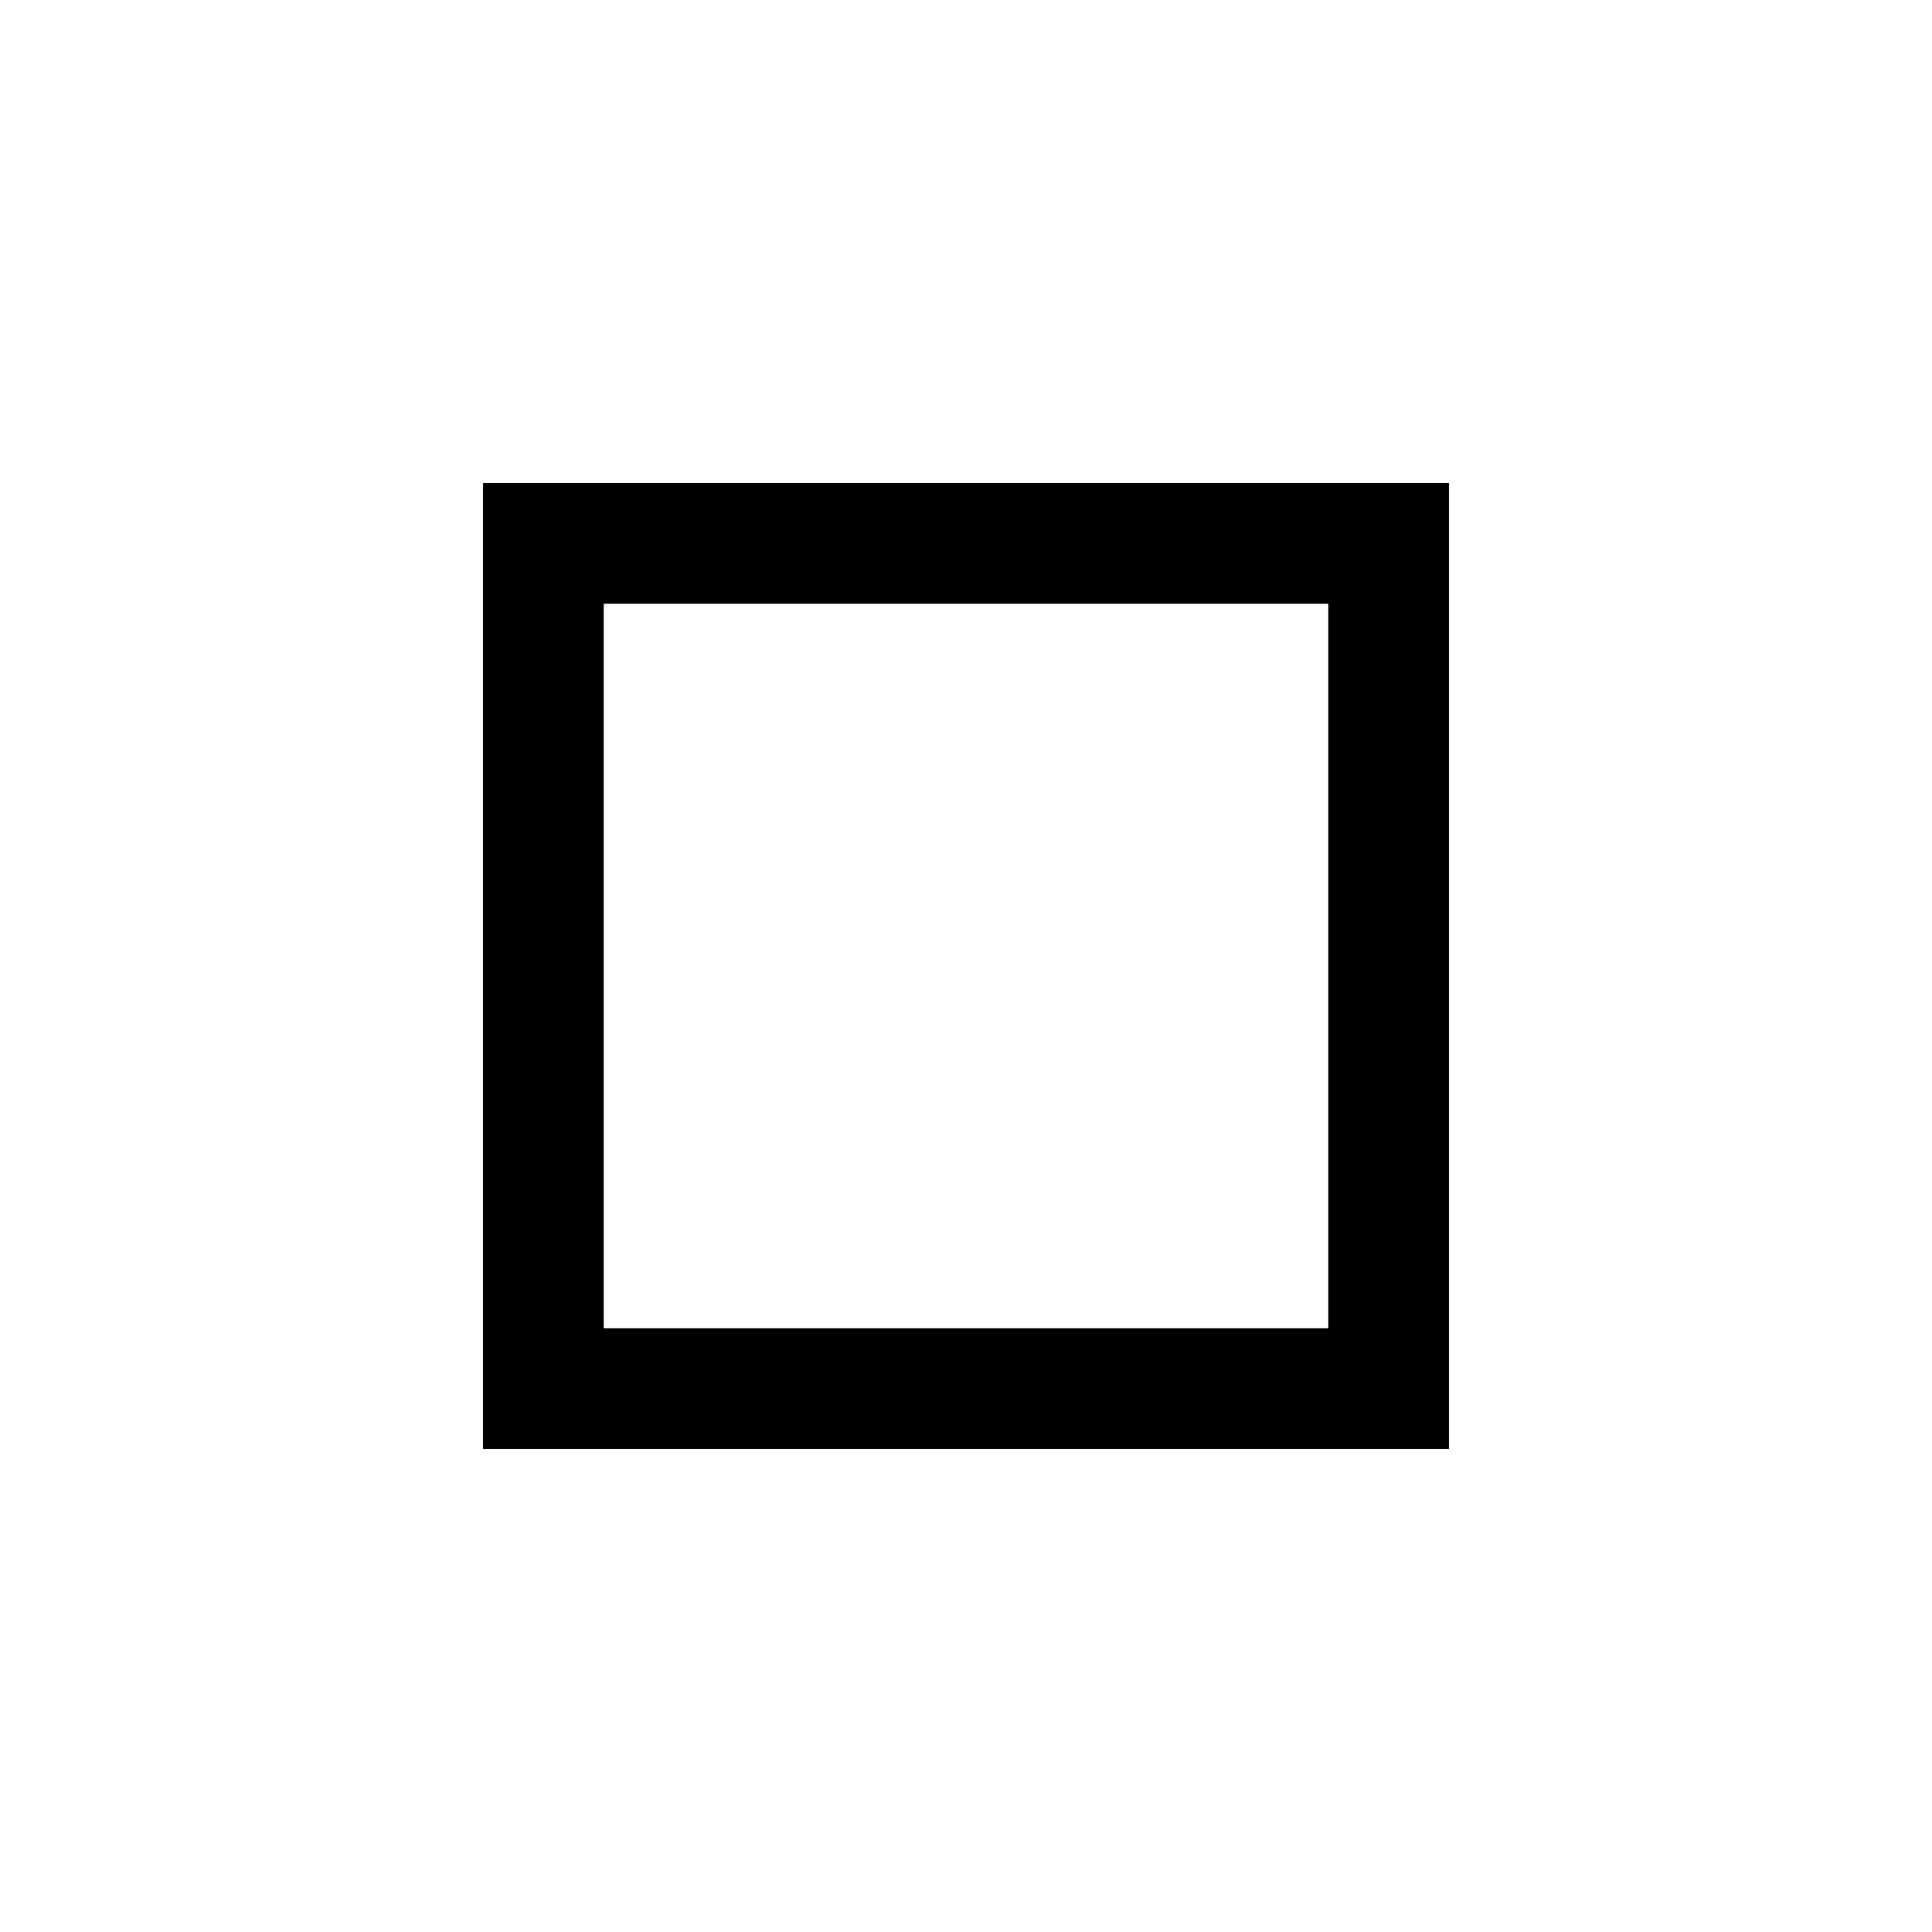
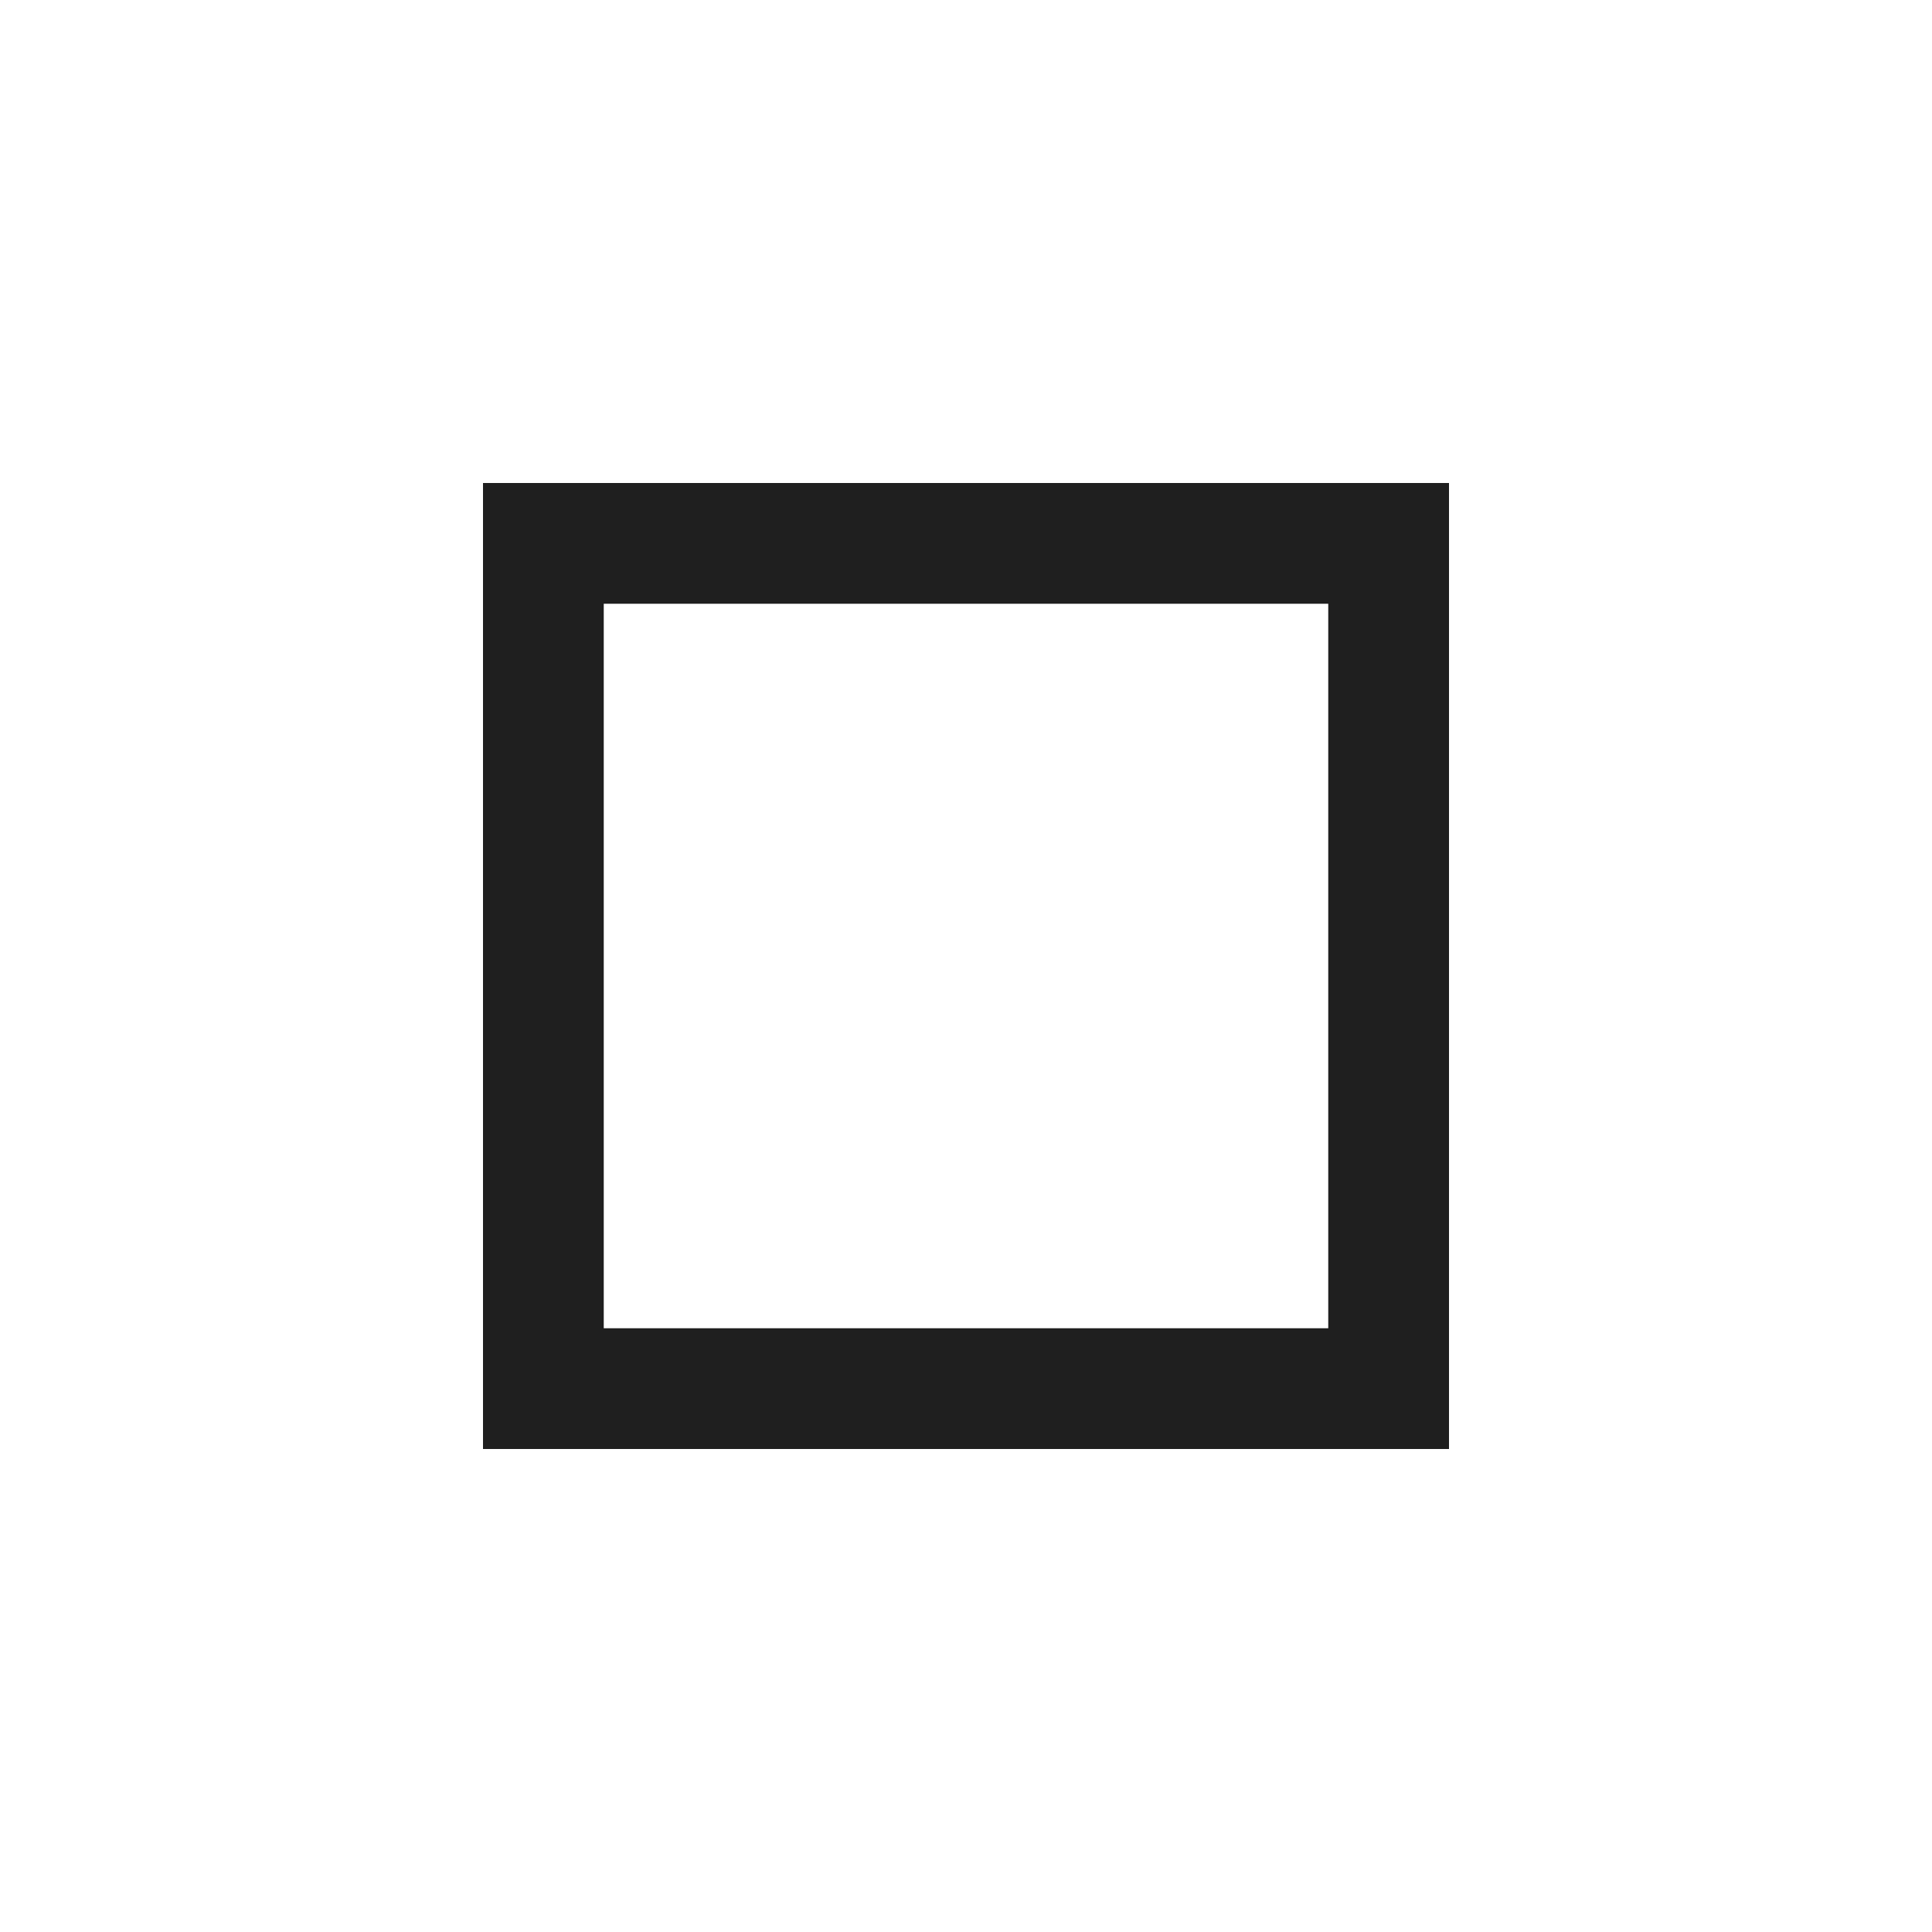
<svg xmlns="http://www.w3.org/2000/svg" height="16" width="16" version="1.1" id="svg4">
  <defs id="defs8" />
-   <path d="M4 4v8h8V4zm1 1h6v6H5z" style="line-height:normal;font-variant-ligatures:normal;font-variant-position:normal;font-variant-caps:normal;font-variant-numeric:normal;font-variant-alternates:normal;font-feature-settings:normal;text-indent:0;text-align:start;text-decoration-line:none;text-decoration-style:solid;text-decoration-color:#000;text-transform:none;text-orientation:mixed;shape-padding:0;isolation:auto;mix-blend-mode:normal;fill:#000000;fill-opacity:1" font-weight="400" overflow="visible" id="path2" white-space="normal" font-family="sans-serif" fill="gray" color="#000" />
+   <path d="M4 4v8h8V4zm1 1h6v6H5z" style="line-height:normal;font-variant-ligatures:normal;font-variant-position:normal;font-variant-caps:normal;font-variant-numeric:normal;font-variant-alternates:normal;font-feature-settings:normal;text-indent:0;text-align:start;text-decoration-line:none;text-decoration-style:solid;text-decoration-color:#000;text-transform:none;text-orientation:mixed;shape-padding:0;isolation:auto;mix-blend-mode:normal;fill:#1f1f1f;fill-opacity:1" font-weight="400" overflow="visible" id="path2" white-space="normal" font-family="sans-serif" fill="gray" color="#000" />
</svg>
